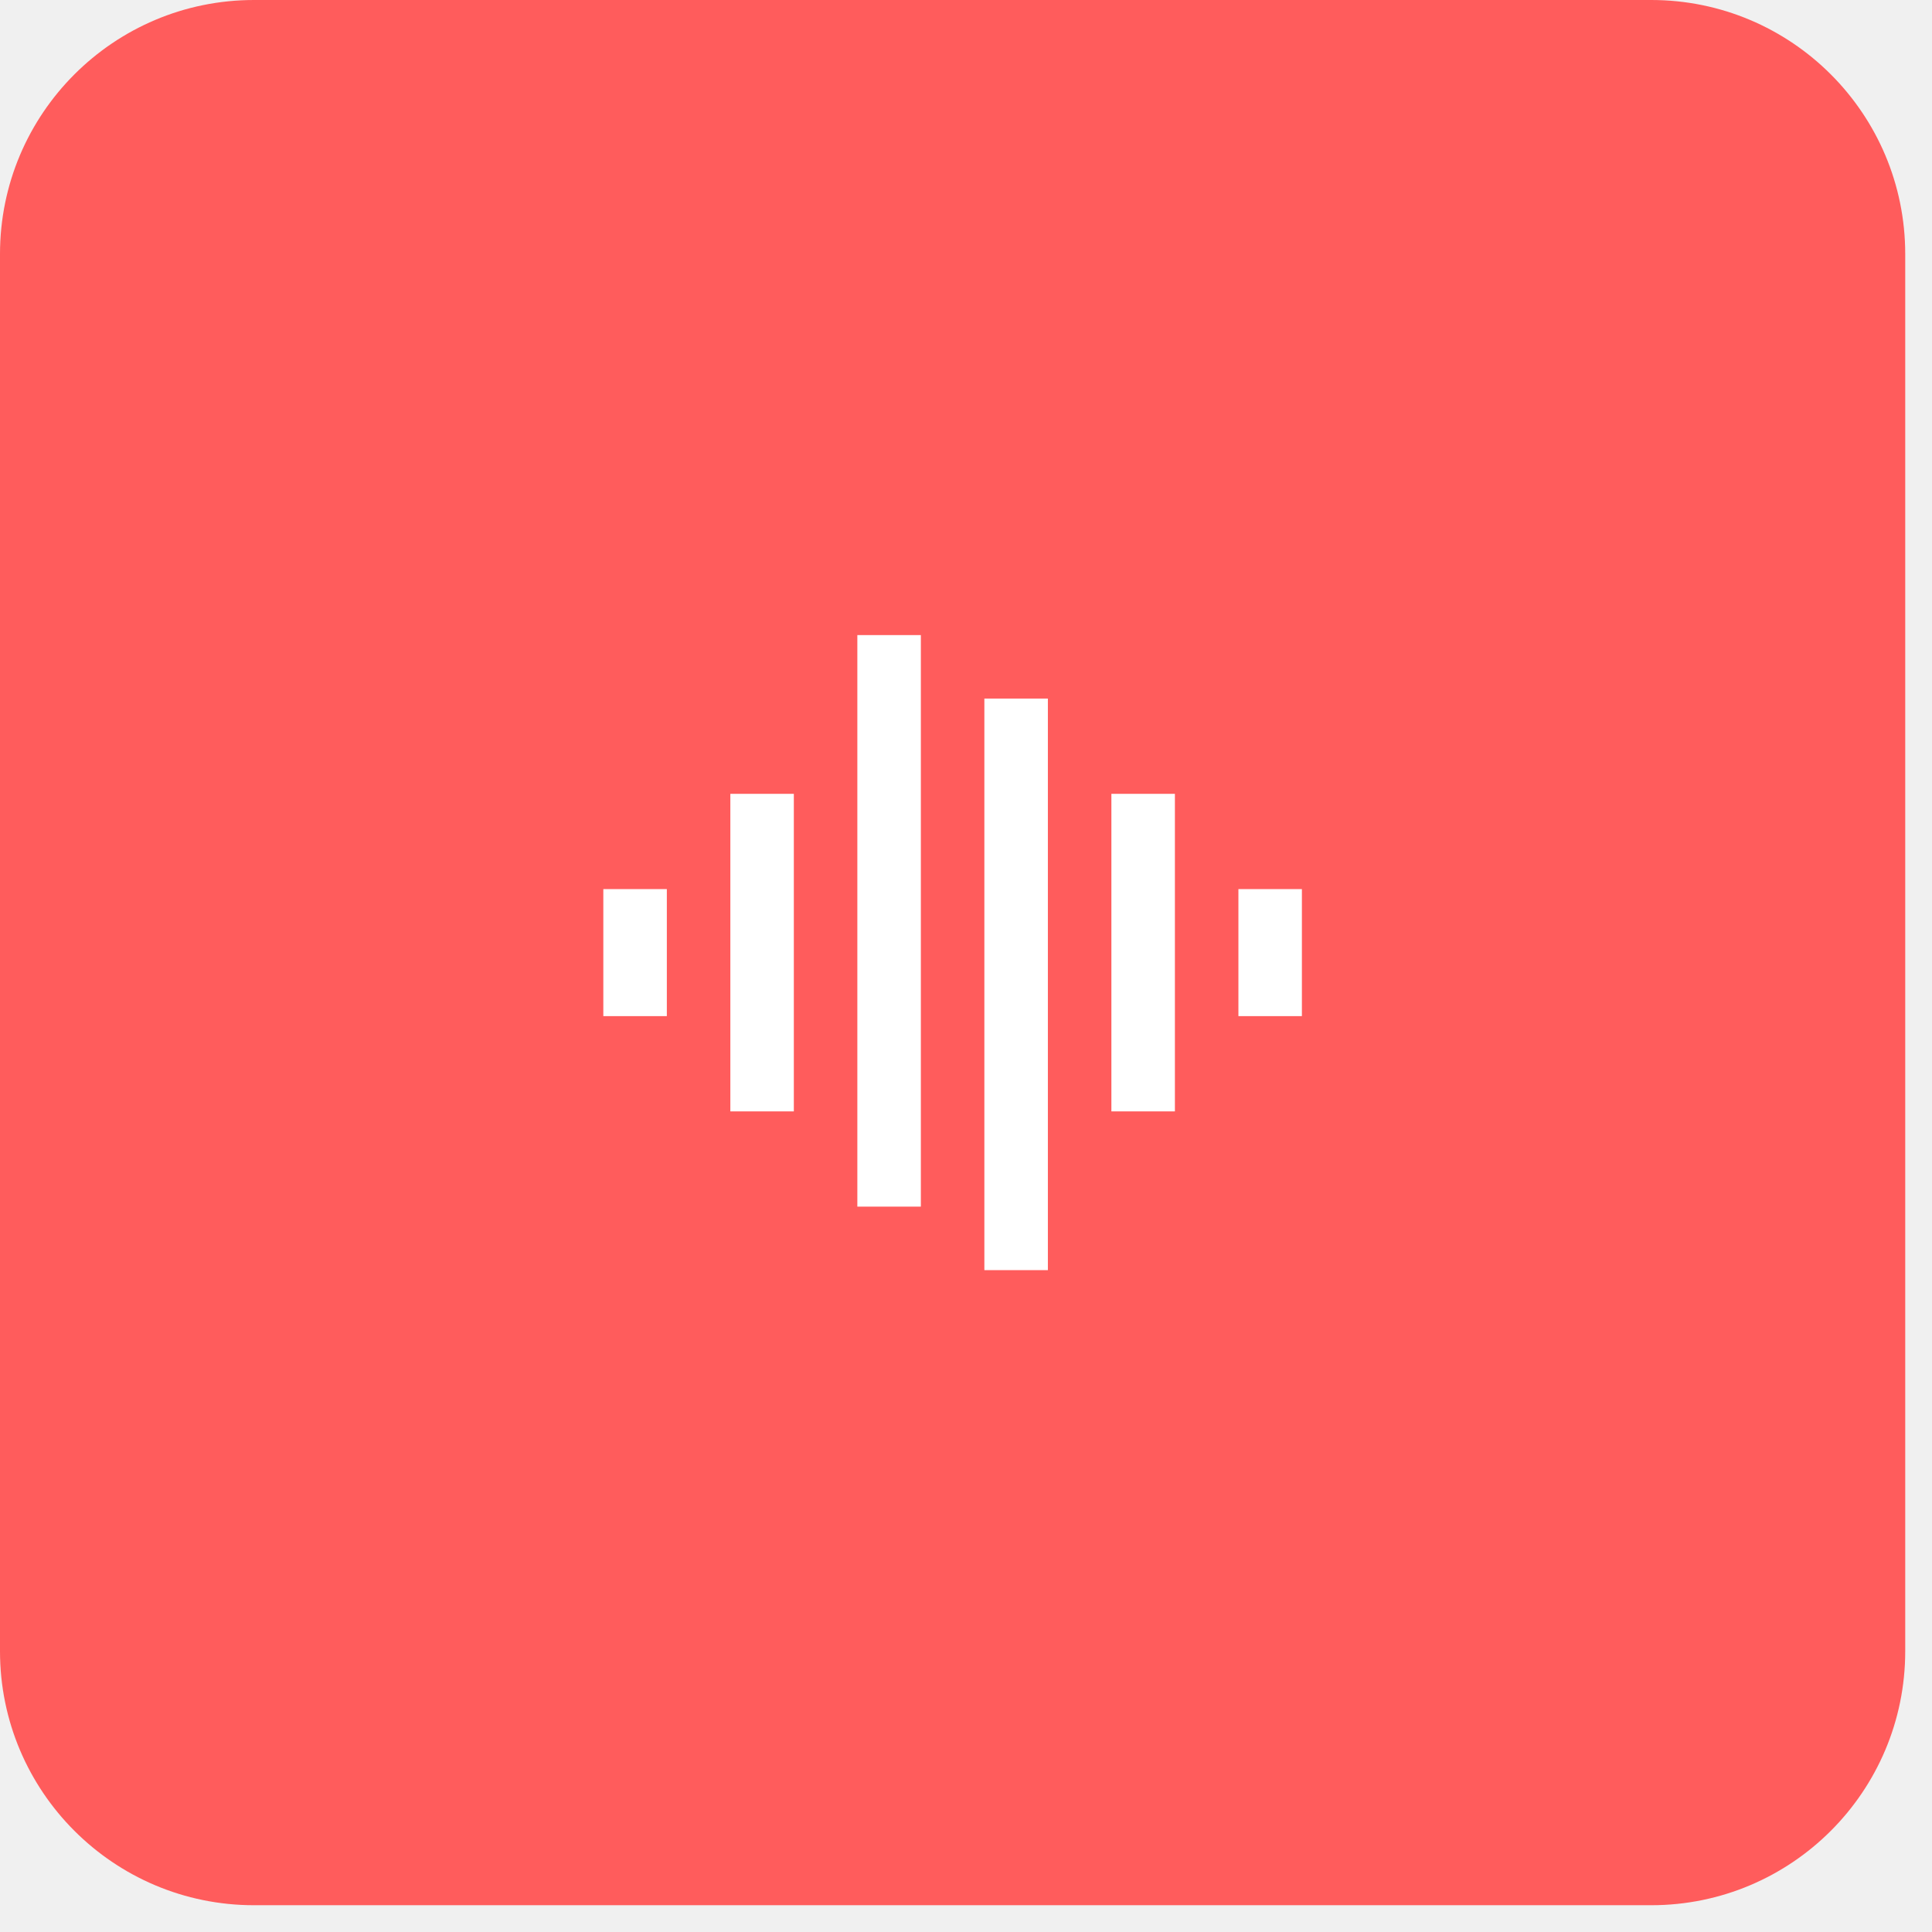
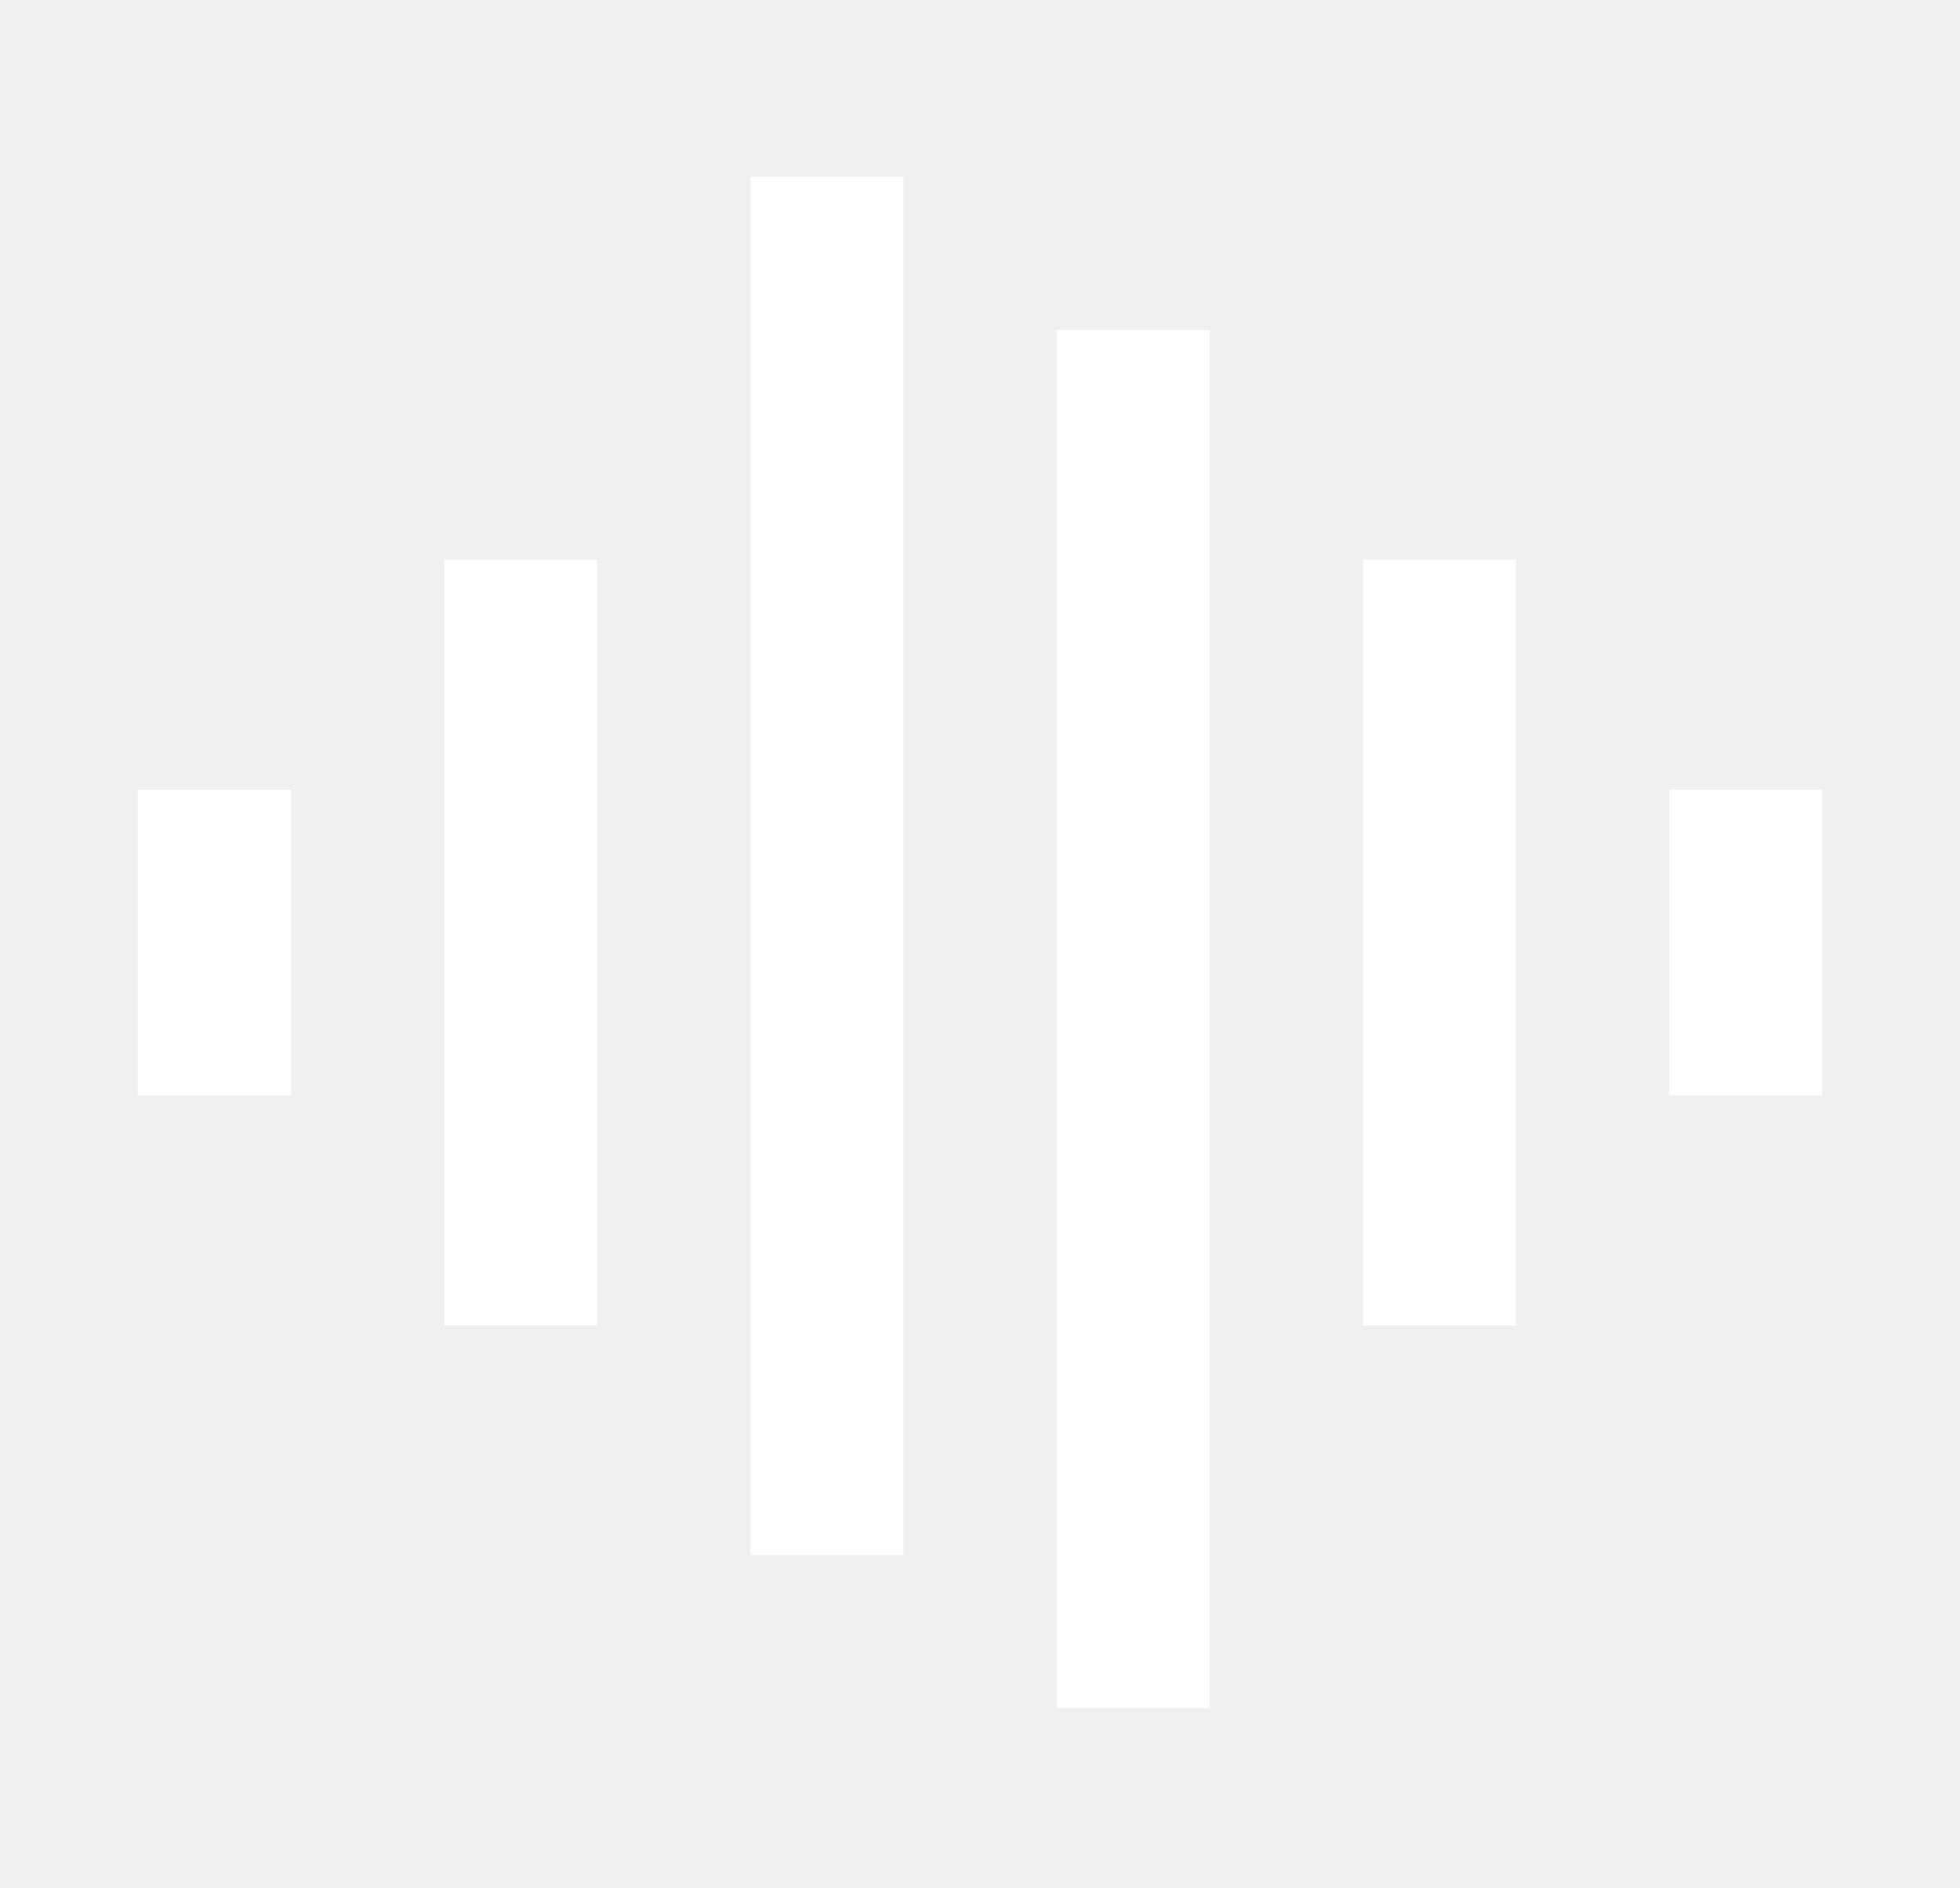
- <svg xmlns="http://www.w3.org/2000/svg" width="71" height="71" viewBox="0 0 71 71" fill="none">
-   <rect width="70.016" height="70.016" rx="9.335" fill="#FF5C5C" />
-   <g clip-path="url(#clip0_989_711)">
-     <path d="M26.84 29.173H29.173V40.843H26.84V29.173ZM22.172 32.674H24.506V37.342H22.172V32.674ZM31.507 23.339H33.841V44.343H31.507V23.339ZM36.175 25.672H38.509V46.677H36.175V25.672ZM40.843 29.173H43.177V40.843H40.843V29.173ZM45.511 32.674H47.844V37.342H45.511V32.674Z" fill="white" />
+ <svg xmlns="http://www.w3.org/2000/svg" width="27" height="26" viewBox="0 0 27 26" fill="none">
+   <g clip-path="url(#clip0_1218_849)">
+     <path d="M6.117 7.71H8.227V18.256H6.117V7.71ZM1.898 10.874H4.008V15.092H1.898V10.874ZM10.336 2.436H12.445V21.421H10.336V2.436ZM14.555 4.546H16.664V23.53H14.555V4.546ZM18.773 7.71H20.883V18.256H18.773V7.71ZM22.992 10.874H25.102V15.092H22.992V10.874Z" fill="white" />
  </g>
  <defs>
-     <clipPath id="clip0_989_711">
-       <rect width="28.006" height="28.006" fill="white" transform="translate(21.0049 21.0046)" />
+     <clipPath id="clip0_1218_849">
+       <rect width="25.312" height="25.312" fill="white" transform="translate(0.843689 0.326782)" />
    </clipPath>
  </defs>
</svg>
